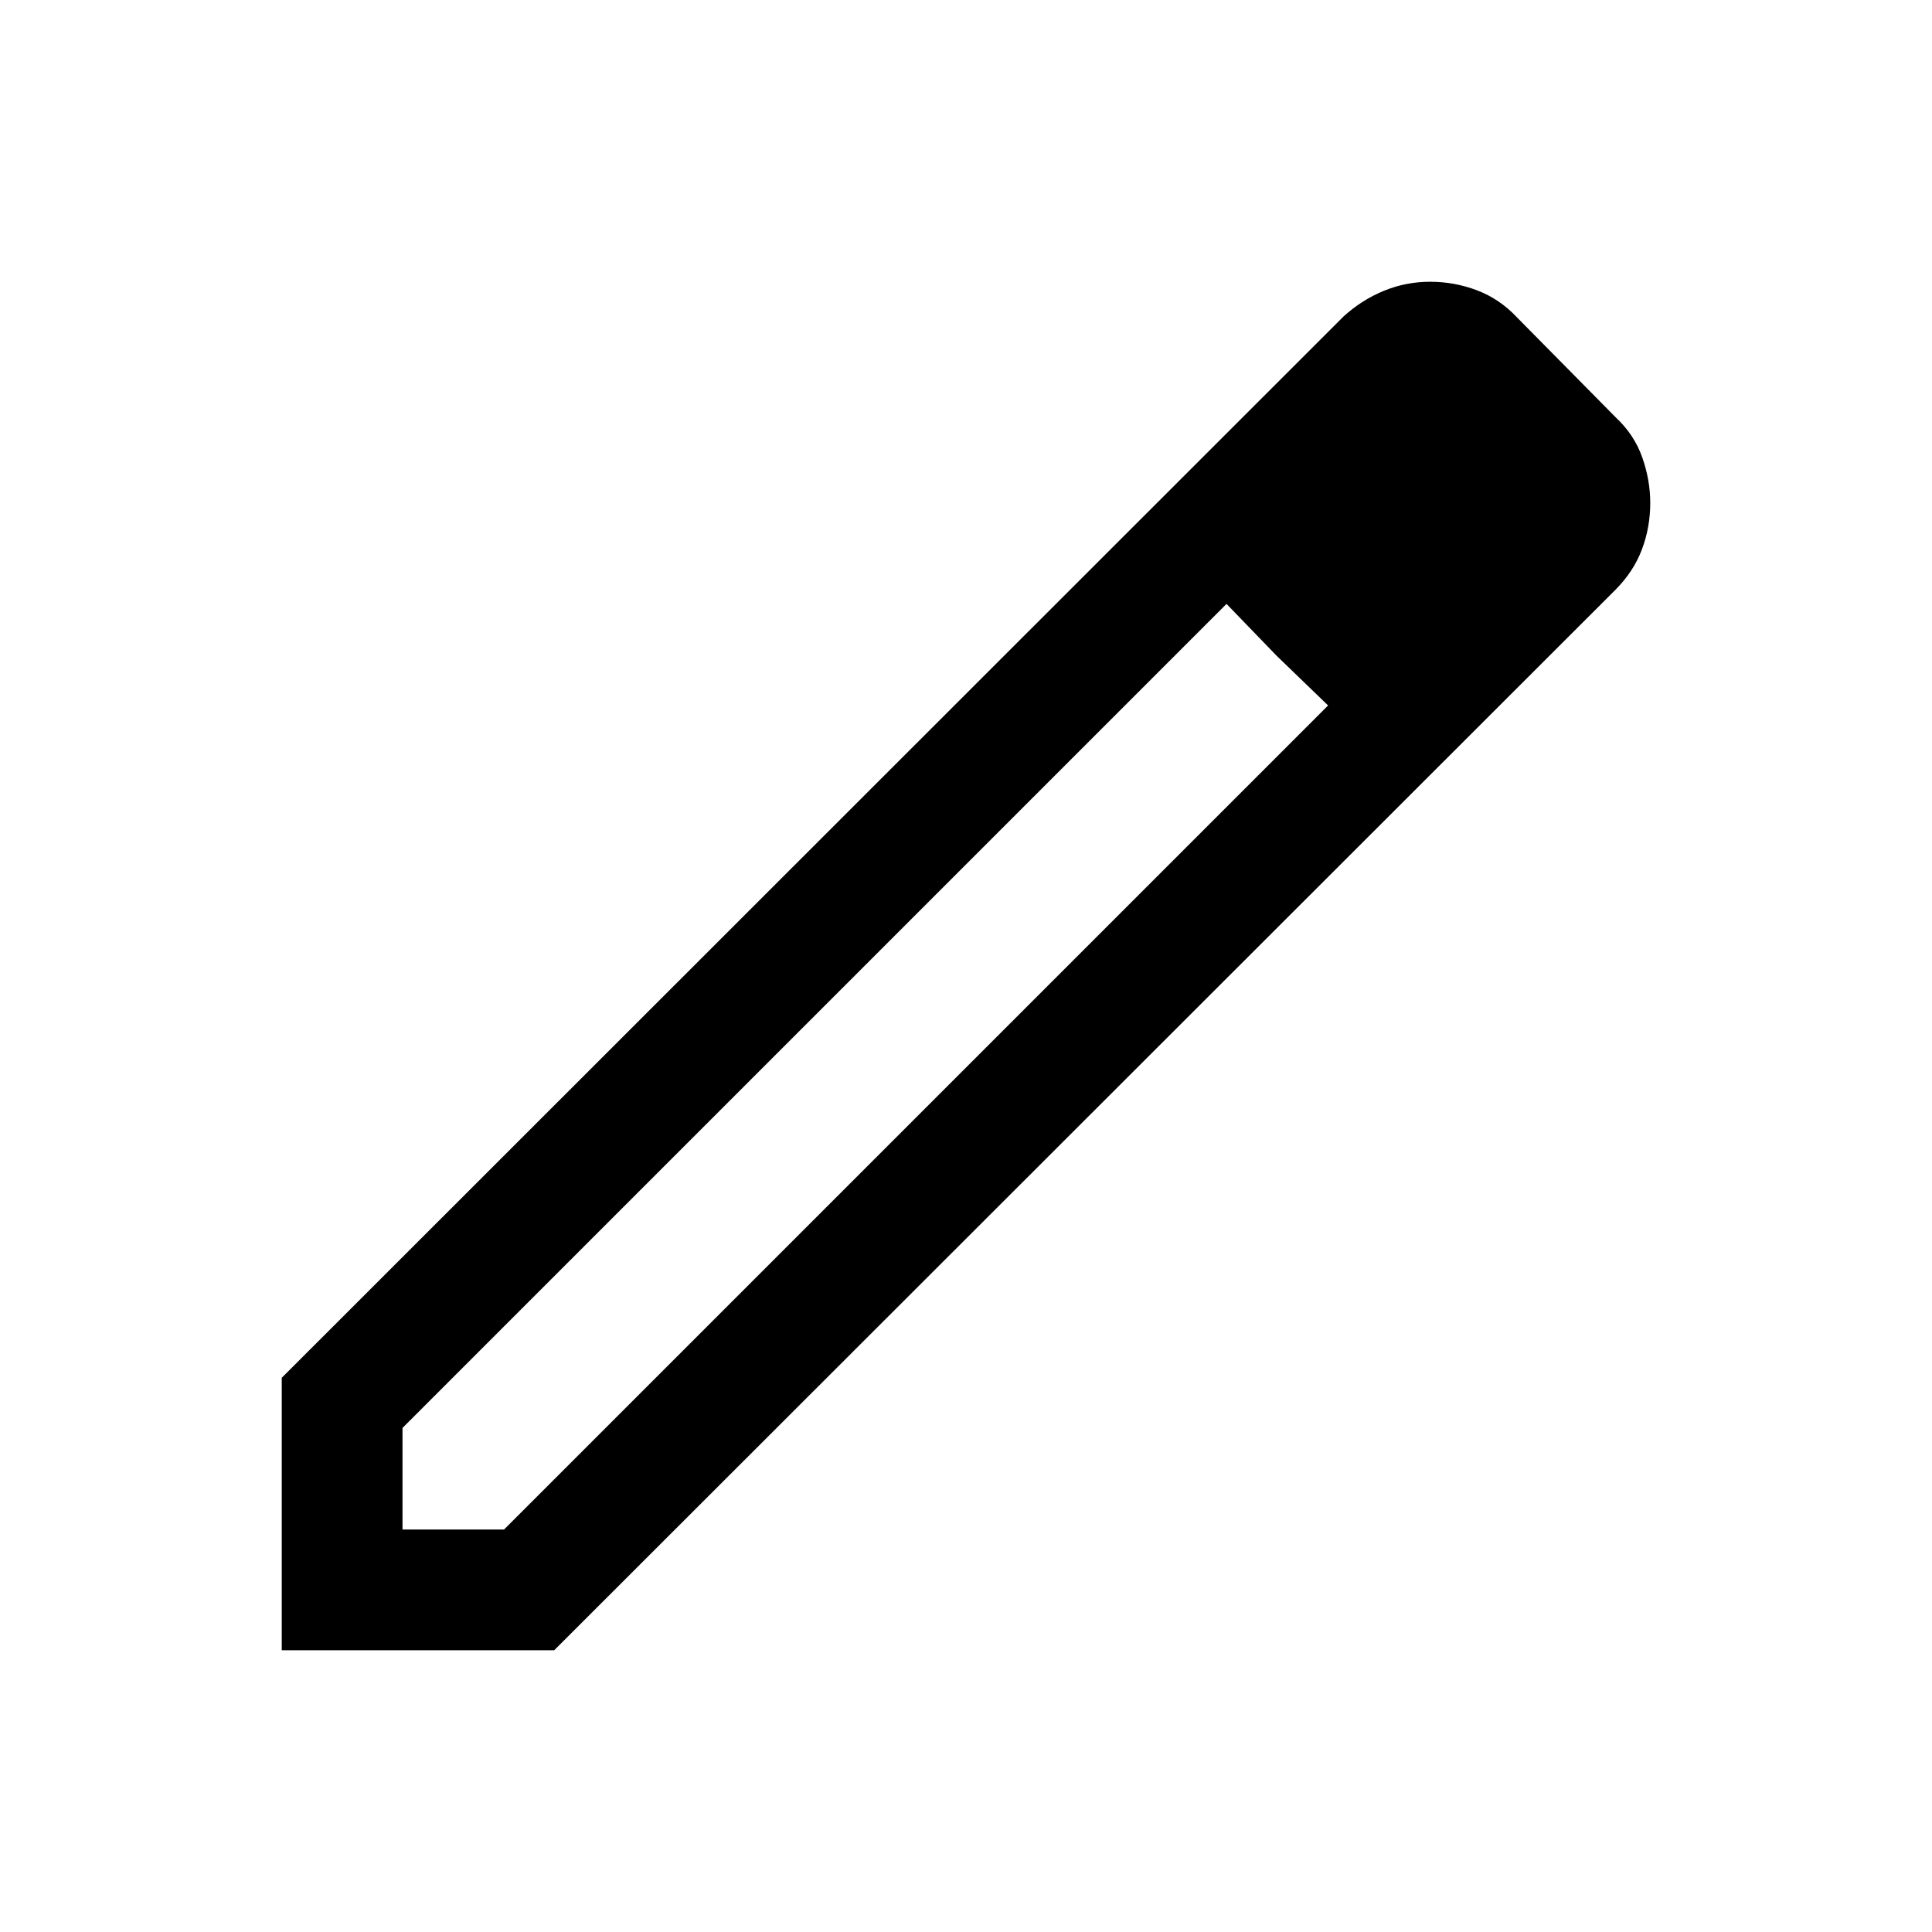
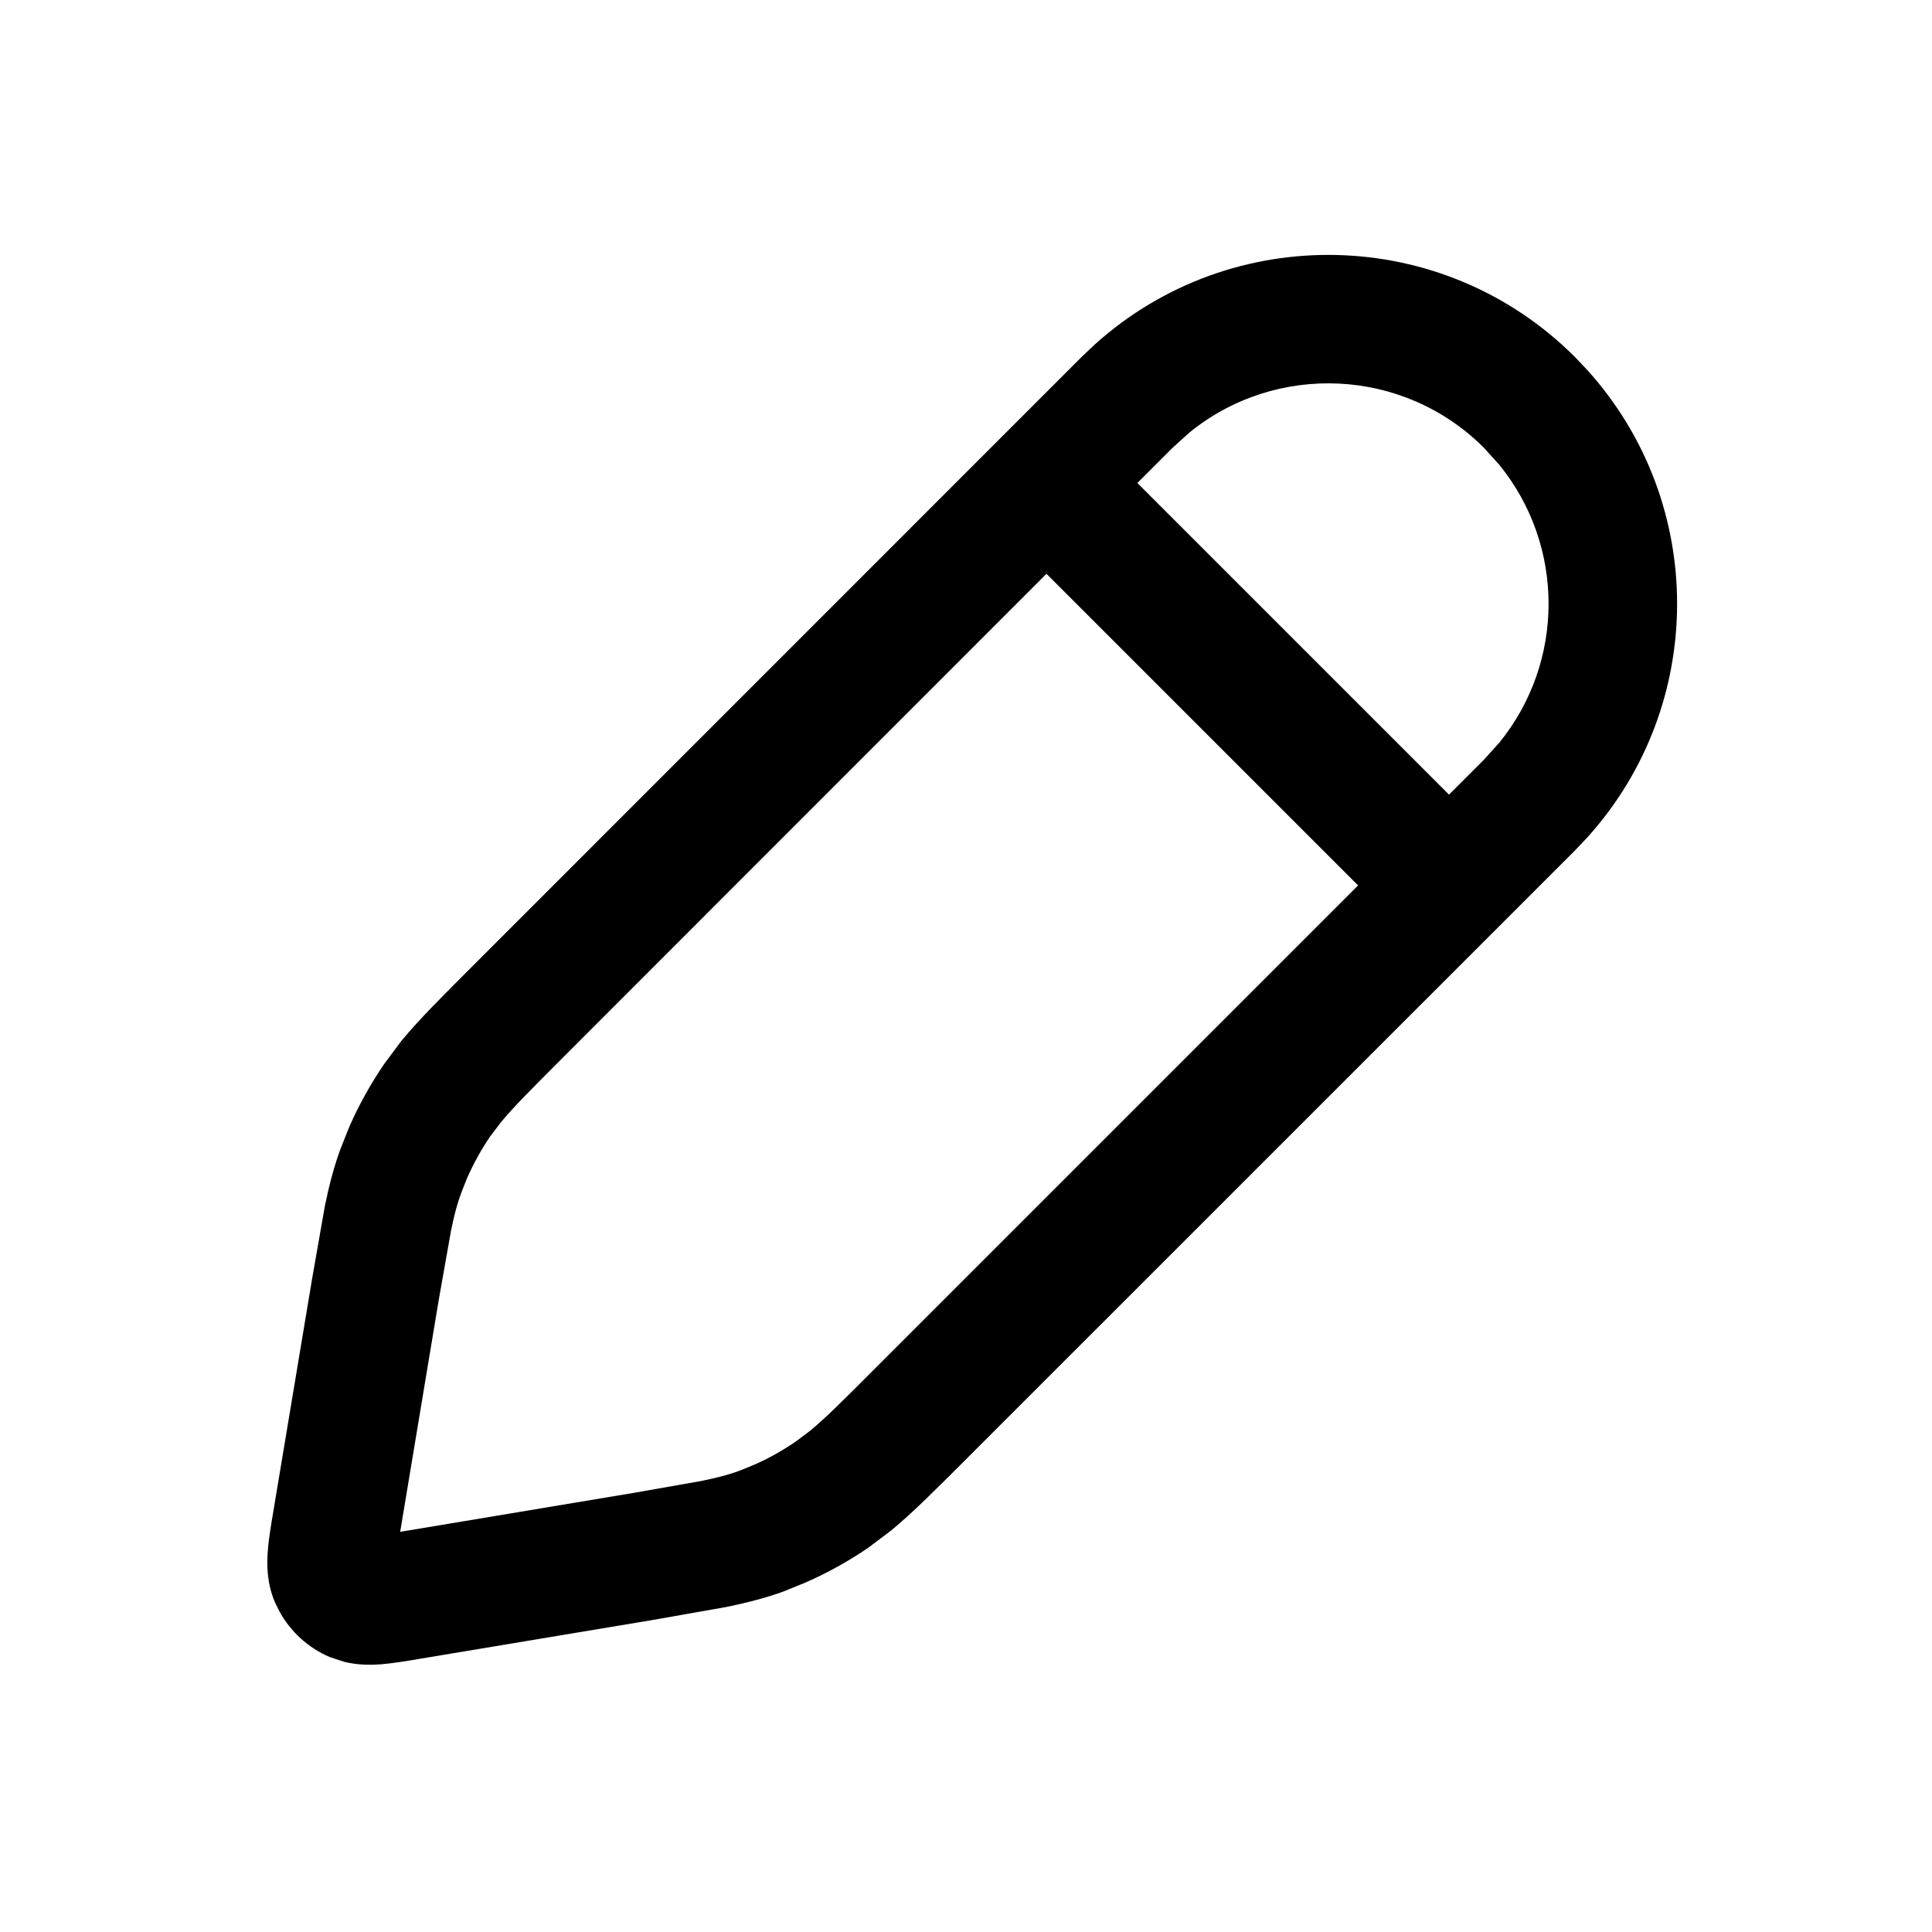
- <svg xmlns="http://www.w3.org/2000/svg" viewBox="0 -960 960 960" fill="currentColor">
-   <path d="M200-200h50.46l409.46-409.46-50.46-50.46L200-250.46V-200Zm-60 60v-135.38l527.62-527.39q9.07-8.24 20.03-12.73 10.97-4.5 23-4.5t23.3 4.27q11.28 4.27 19.97 13.58l48.85 49.46q9.31 8.69 13.27 20 3.96 11.31 3.96 22.62 0 12.07-4.12 23.03-4.12 10.97-13.11 20.04L275.38-140H140Zm620.38-570.15-50.23-50.23 50.23 50.23Zm-126.13 75.9-24.79-25.67 50.46 50.46-25.67-24.79Z" />
+ <svg xmlns="http://www.w3.org/2000/svg" viewBox="0 0 20 20" fill="currentColor">
+   <path d="M11.331 3.568C12.749 2.288 14.938 2.33 16.304 3.696L16.432 3.831C17.671 5.203 17.671 7.297 16.432 8.669L16.304 8.804L10.012 15.095C9.688 15.418 9.454 15.655 9.222 15.846L8.987 16.023C8.782 16.163 8.564 16.283 8.337 16.383L8.108 16.476C7.926 16.542 7.738 16.59 7.522 16.635L6.757 16.77L4.363 17.169C4.221 17.193 4.069 17.219 3.941 17.229C3.842 17.236 3.708 17.239 3.563 17.203L3.414 17.154C3.191 17.059 3.007 16.891 2.892 16.68L2.846 16.586C2.76 16.385 2.762 16.191 2.772 16.06C2.781 15.931 2.807 15.78 2.831 15.637L3.23 13.243L3.364 12.479C3.409 12.262 3.458 12.075 3.525 11.893L3.617 11.662C3.717 11.435 3.838 11.218 3.978 11.013L4.153 10.778C4.344 10.546 4.582 10.312 4.905 9.988L11.196 3.696L11.331 3.568ZM5.846 10.929C5.497 11.278 5.313 11.463 5.187 11.616L5.075 11.763C4.982 11.899 4.902 12.045 4.835 12.196L4.774 12.351C4.733 12.461 4.702 12.576 4.668 12.745L4.541 13.462L4.143 15.855L4.142 15.857H4.145L6.538 15.458L7.255 15.332C7.424 15.298 7.539 15.267 7.65 15.227L7.803 15.165C7.955 15.099 8.099 15.017 8.236 14.924L8.384 14.813C8.537 14.688 8.722 14.504 9.071 14.154L14.059 9.166L10.833 5.94L5.846 10.929ZM15.363 4.637C14.528 3.801 13.206 3.749 12.31 4.48L12.137 4.637L11.774 5L15 8.226L15.363 7.863L15.52 7.689C16.201 6.853 16.201 5.647 15.52 4.811L15.363 4.637Z" />
</svg>
